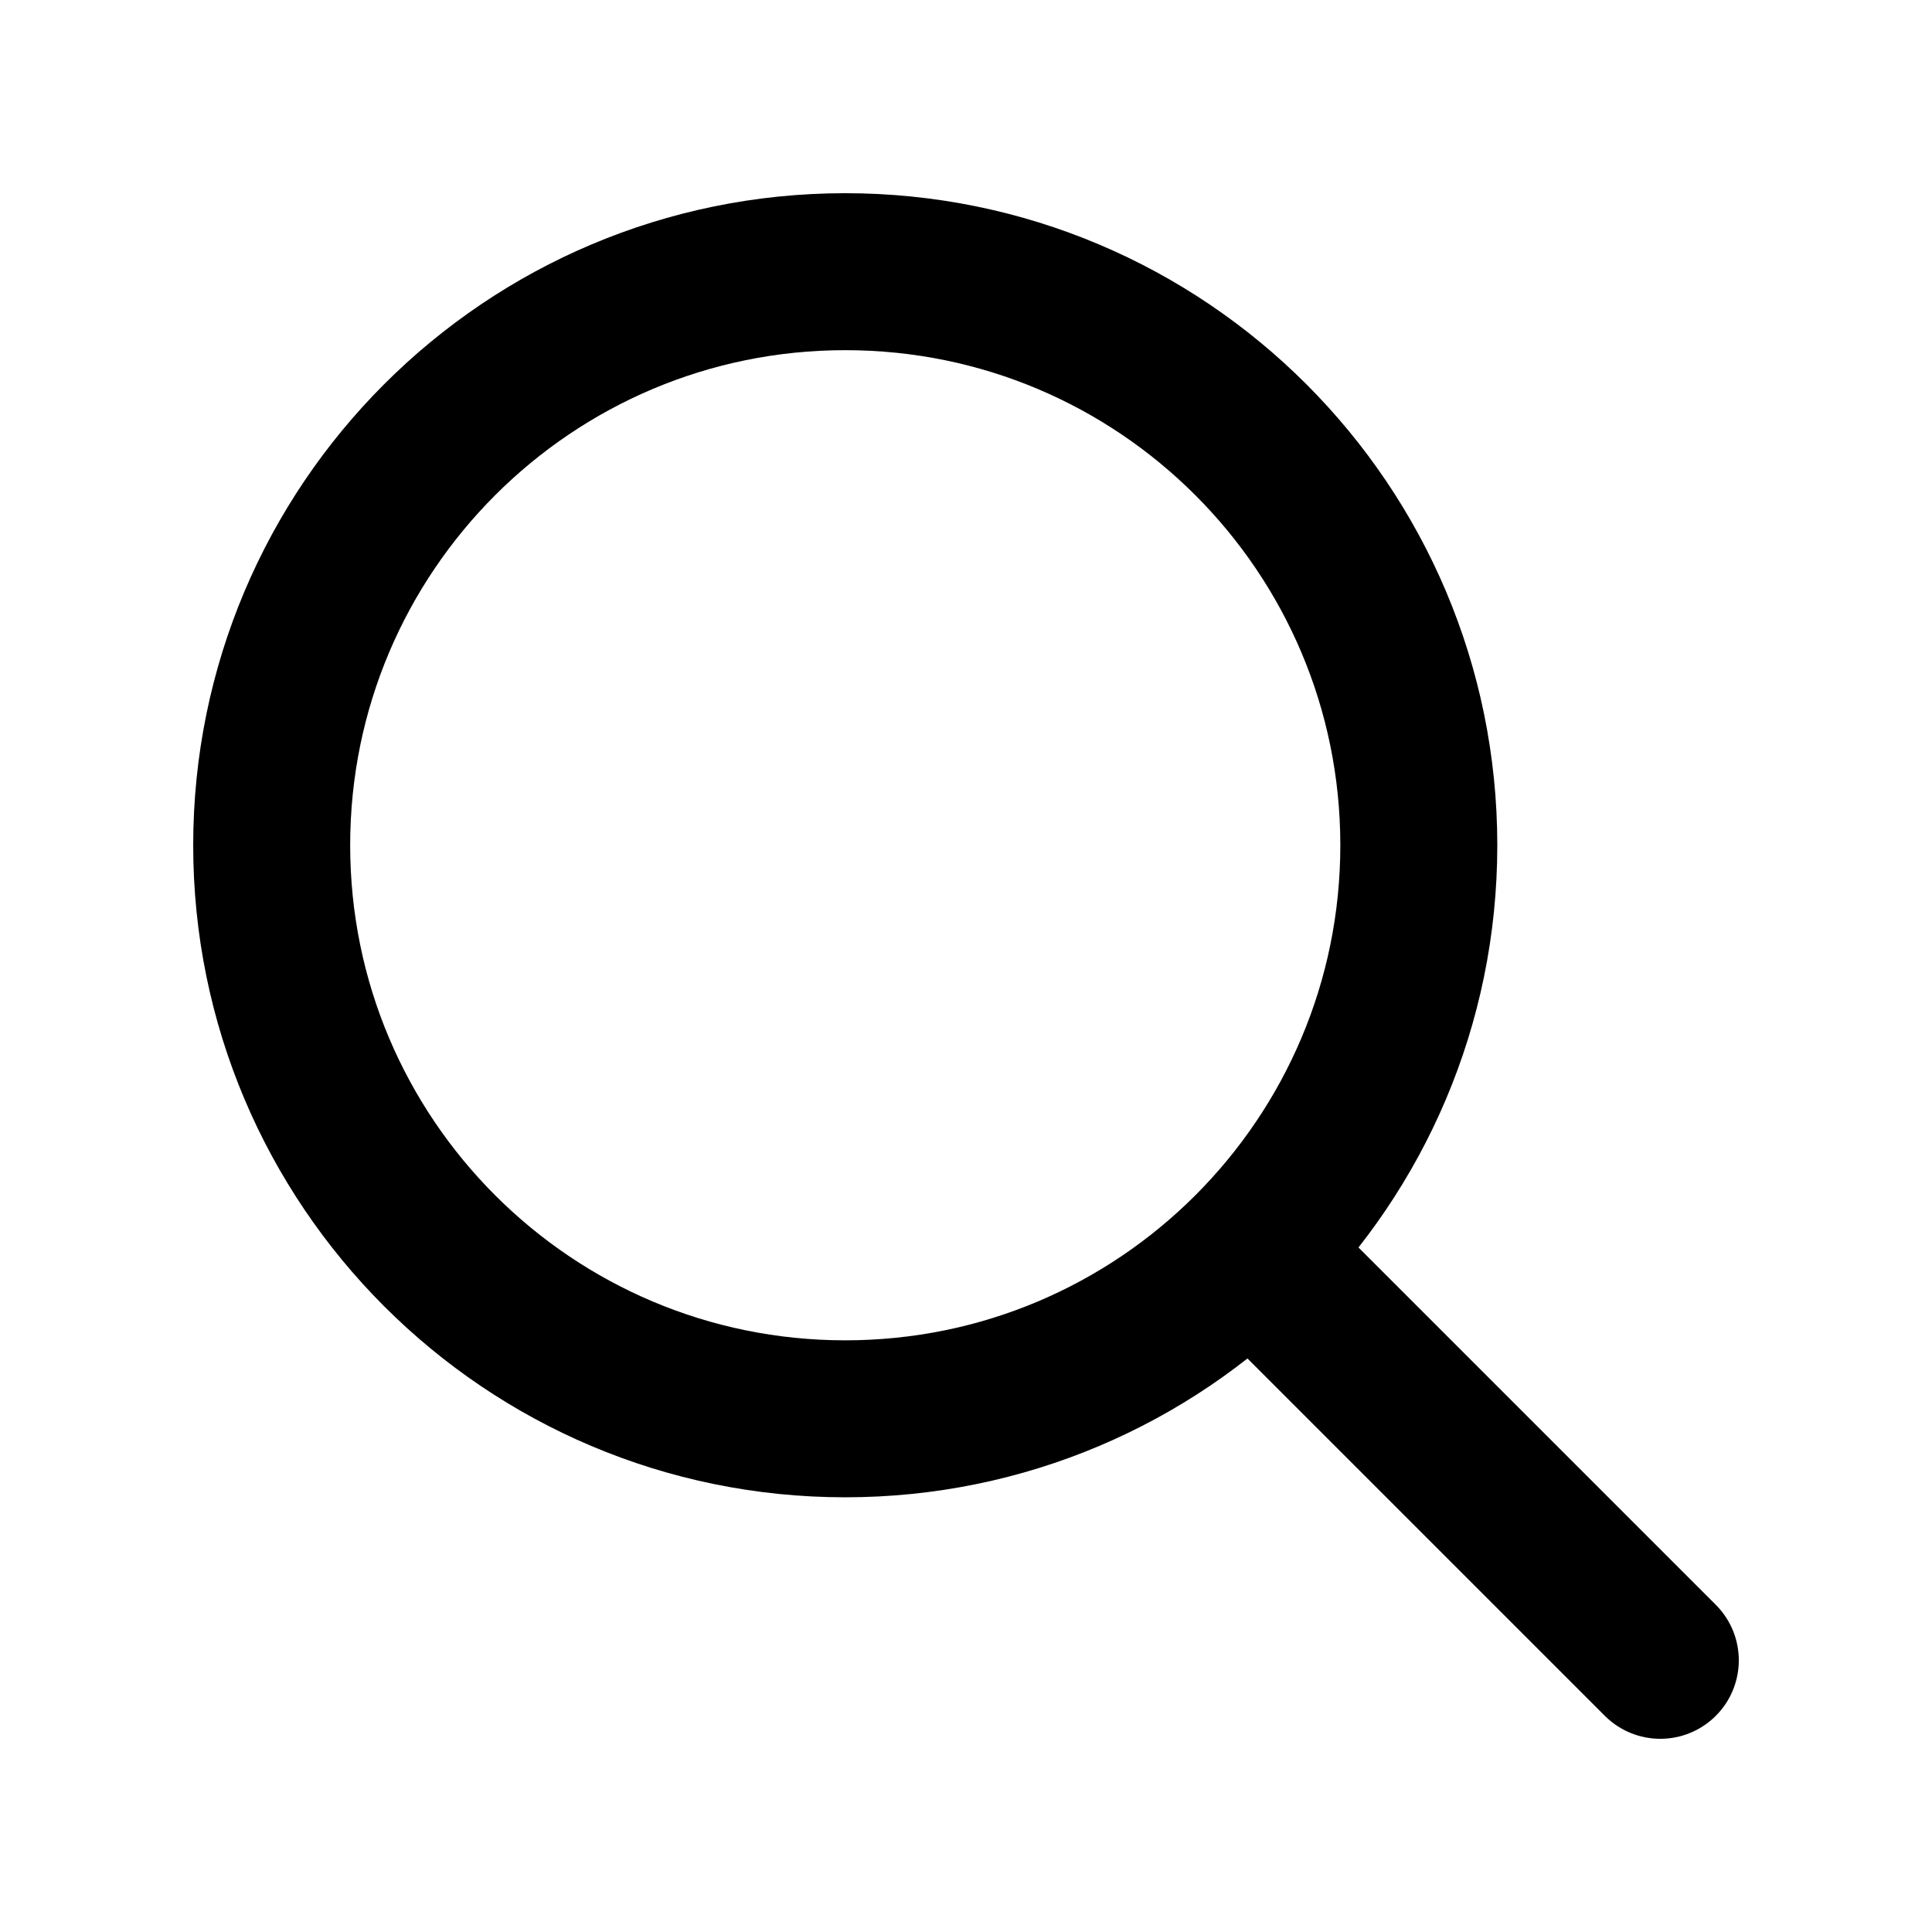
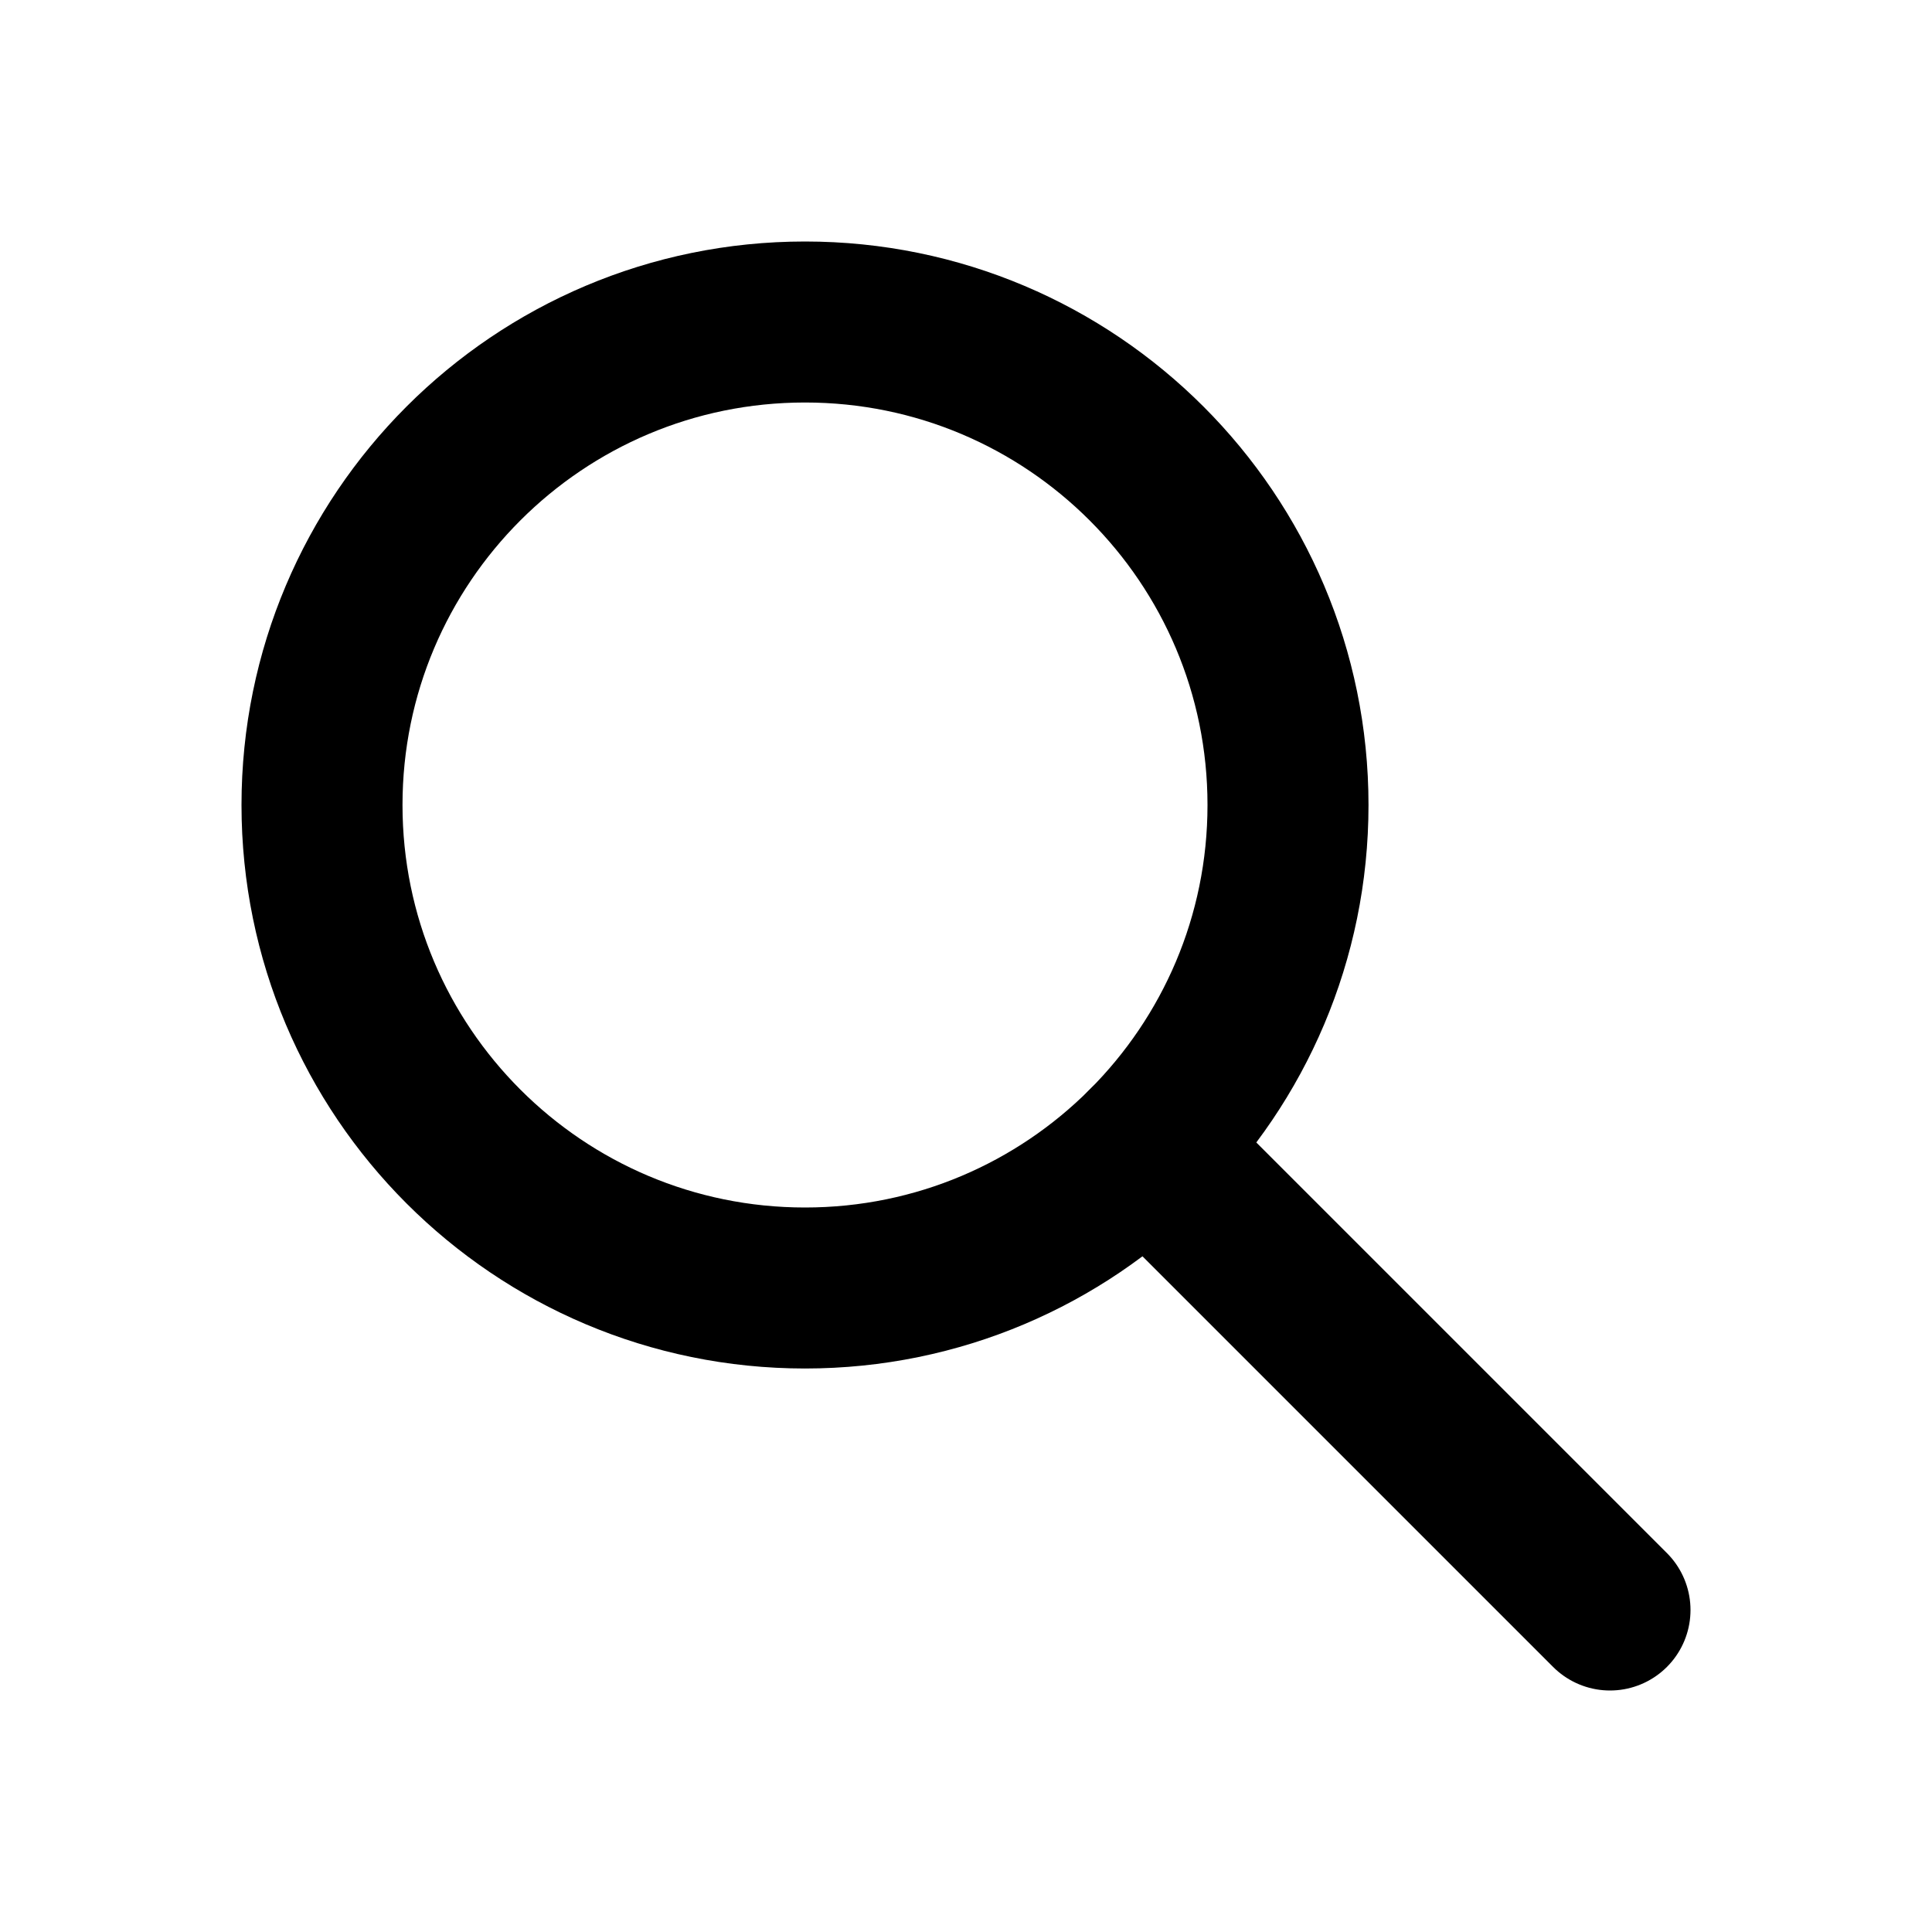
- <svg xmlns="http://www.w3.org/2000/svg" width="16" height="16" viewBox="0 0 16 16" fill="none" stroke="currentColor" stroke-width="1.3" stroke-linecap="round" stroke-linejoin="round" color="#000000">
-   <g>
-     <circle cx="7" cy="7" r="4.75" />
-     <line x1="10.375" y1="10.375" x2="13.75" y2="13.75" />
-   </g>
+ <svg xmlns="http://www.w3.org/2000/svg" color="#000000" viewBox="0 0 24 24" width="24" height="24" fill="none">
+   <path d="M4 10A6 6 0 1 1 16 10A6 6 0 1 1 4 10Z" fill="none" stroke="currentColor" stroke-width="2" stroke-linecap="round" stroke-linejoin="round" />
+   <path d="M14.243 14.243L20 20" fill="none" stroke="currentColor" stroke-width="2" stroke-linecap="round" stroke-linejoin="round" />
</svg>
